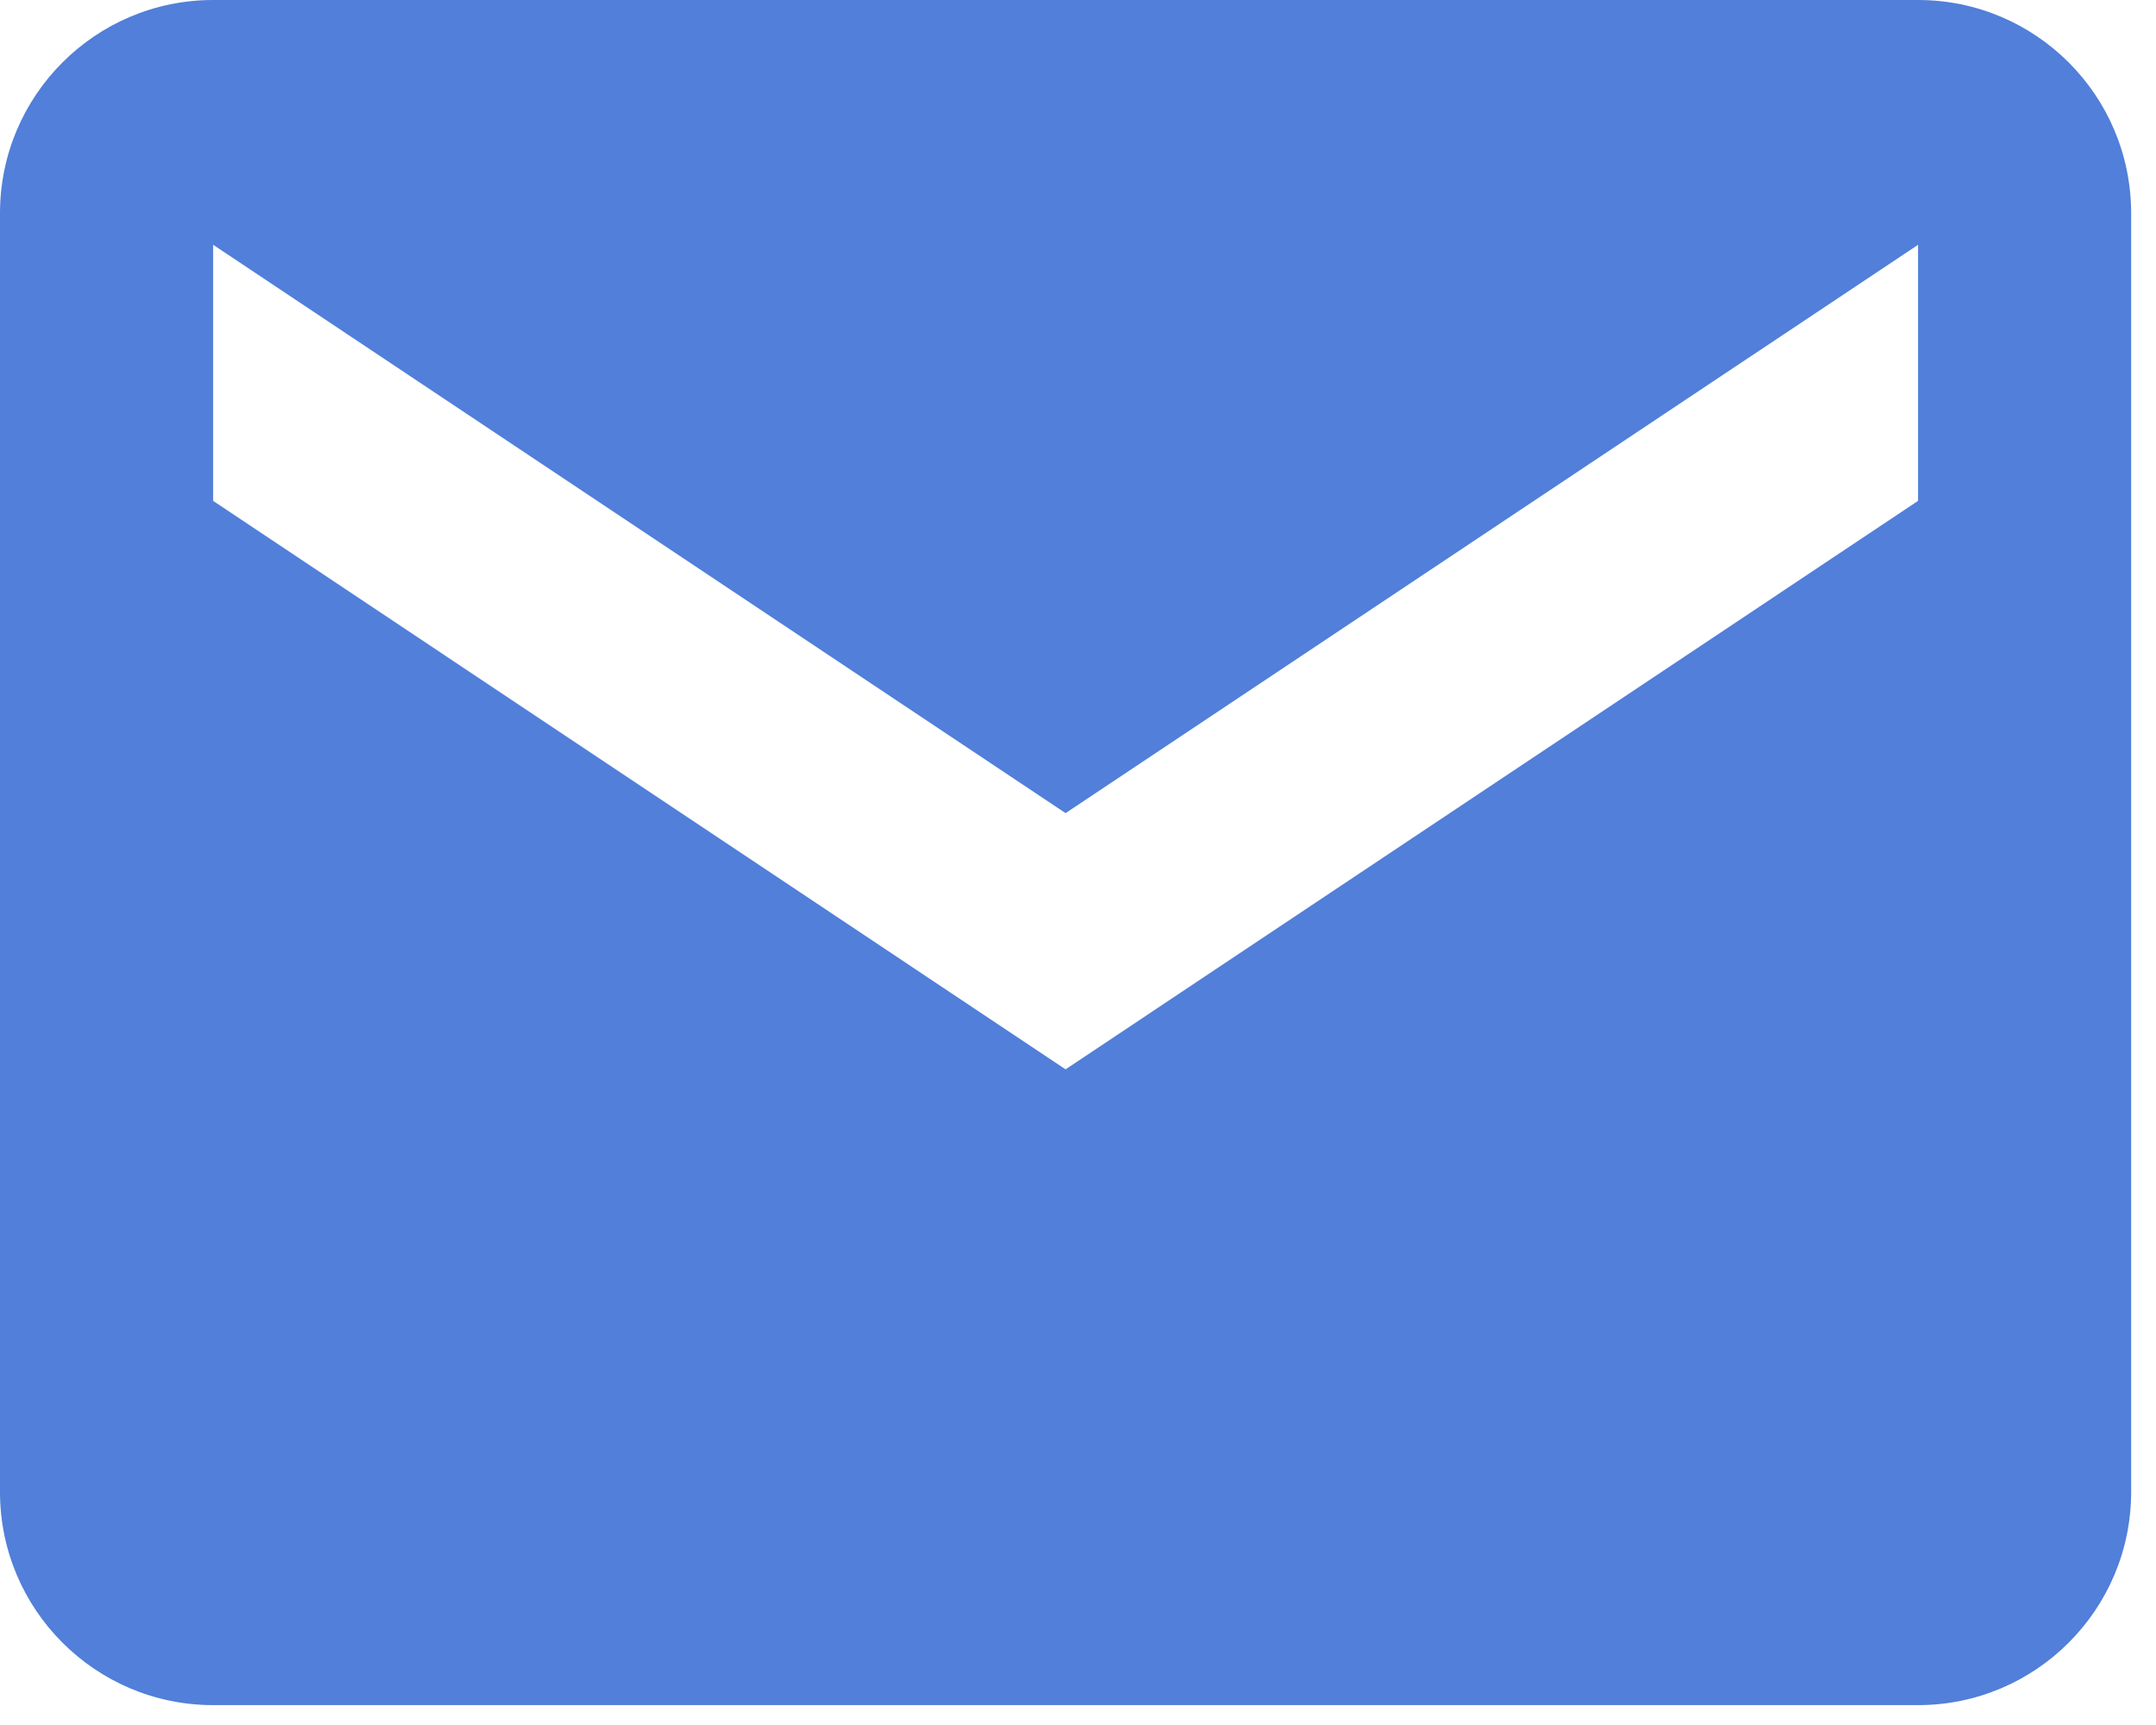
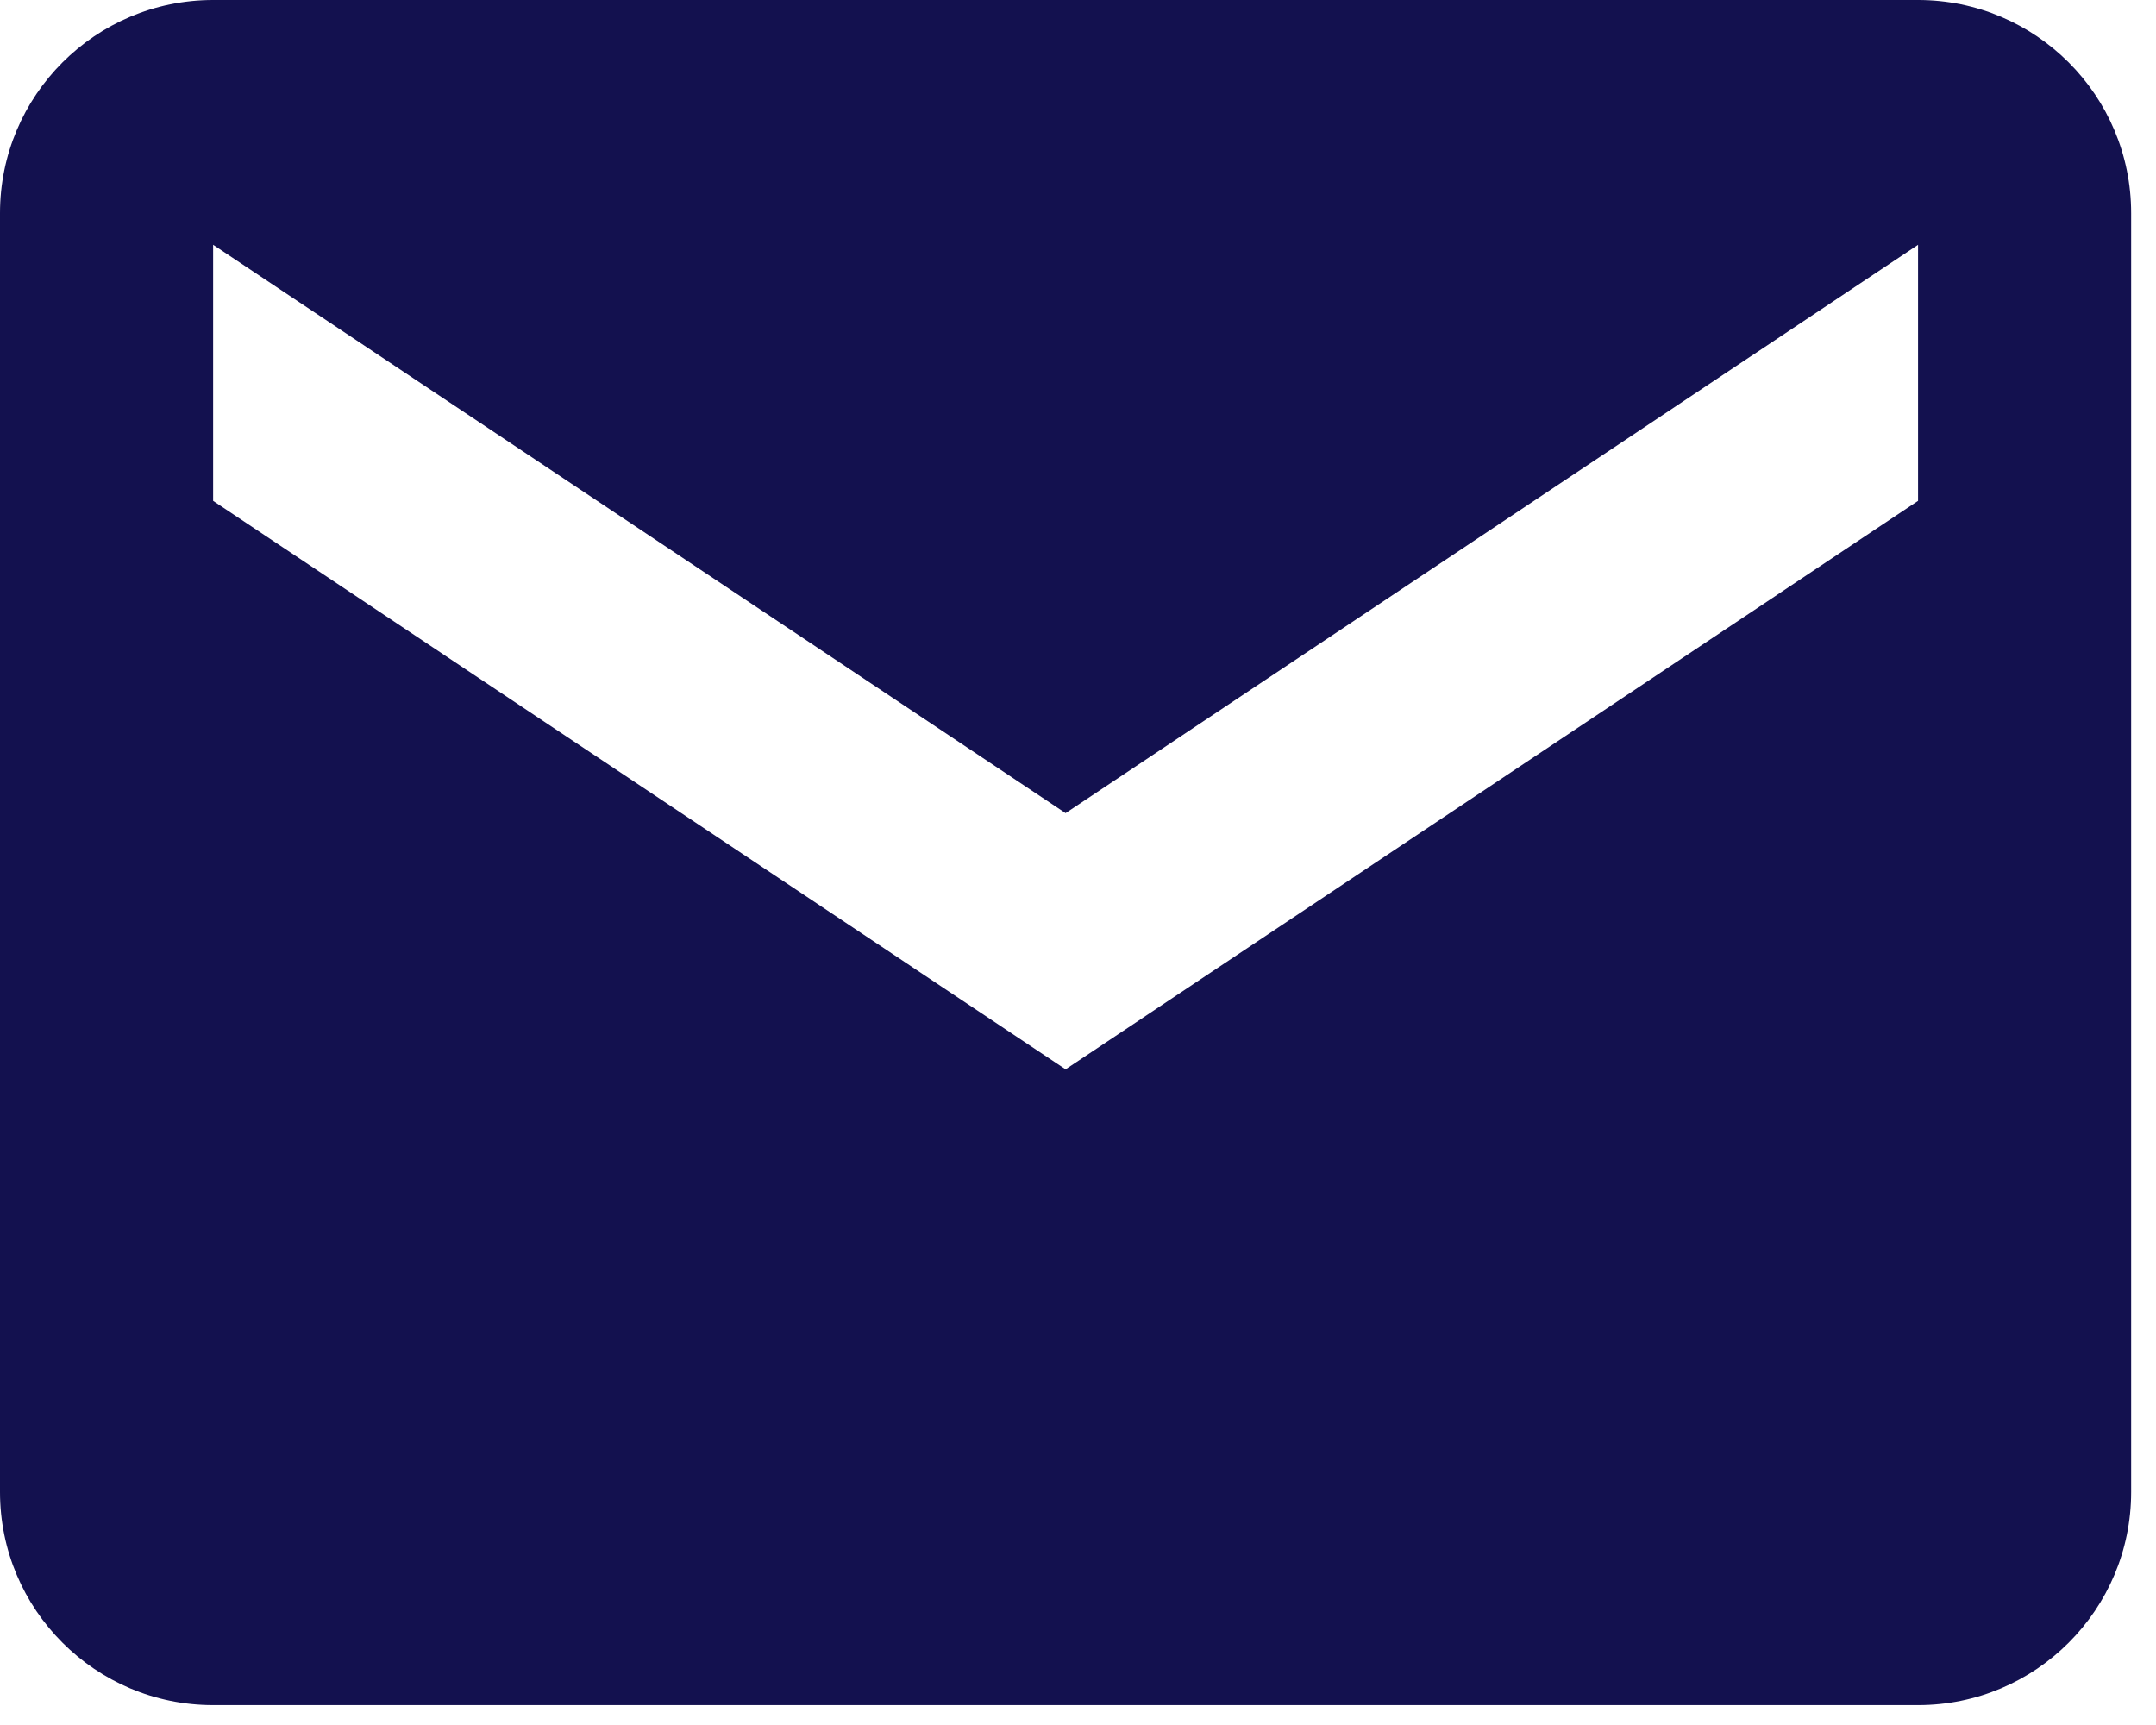
<svg xmlns="http://www.w3.org/2000/svg" width="55" height="44" viewBox="0 0 55 44" fill="none">
-   <path d="M48.93 0H5.437C2.436 0 0 2.436 0 5.437V38.056C0 41.057 2.436 43.493 5.437 43.493H48.93C51.931 43.493 54.366 41.057 54.366 38.056V5.437C54.366 2.436 51.931 0 48.93 0ZM48.93 12.776L27.183 27.276L5.437 12.776V6.244L27.183 20.741L48.93 6.244V12.776Z" fill="#517FD9" />
+   <path d="M48.93 0H5.437C2.436 0 0 2.436 0 5.437V38.056C0 41.057 2.436 43.493 5.437 43.493H48.93C51.931 43.493 54.366 41.057 54.366 38.056V5.437C54.366 2.436 51.931 0 48.93 0ZM48.93 12.776L27.183 27.276L5.437 12.776V6.244L27.183 20.741L48.93 6.244V12.776Z" fill="rgba(19, 17, 79, 1)" />
</svg>
